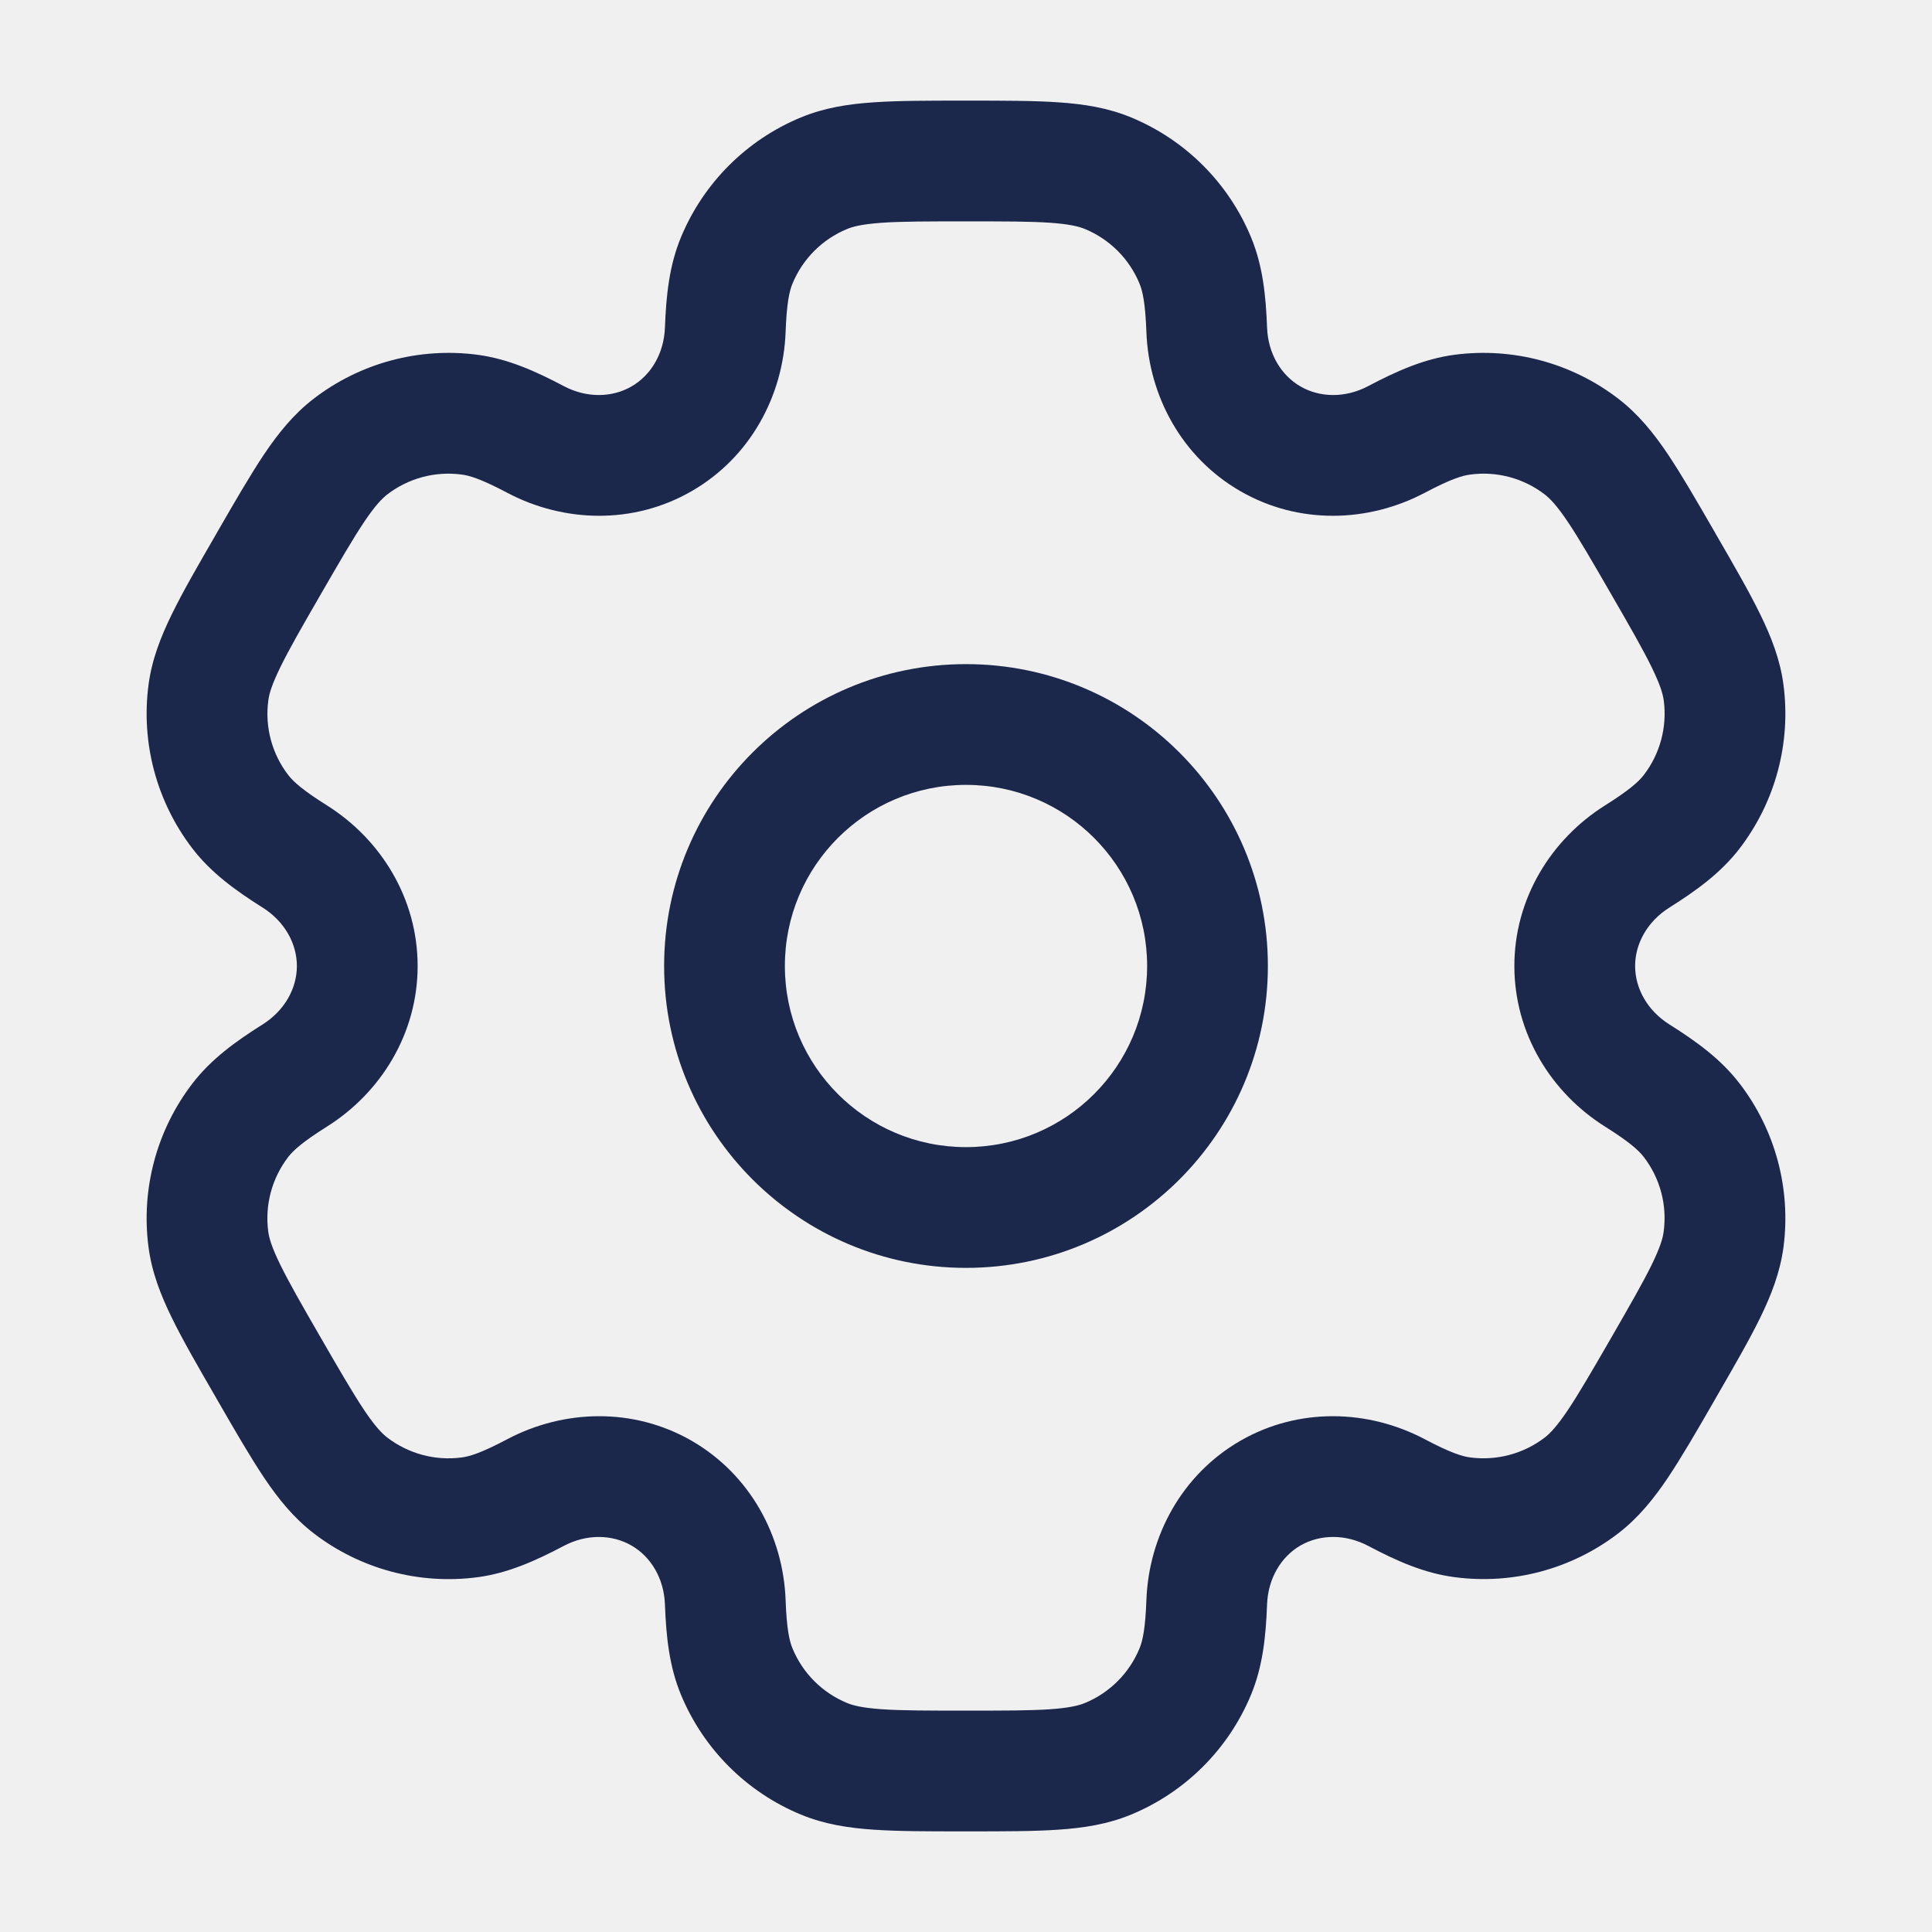
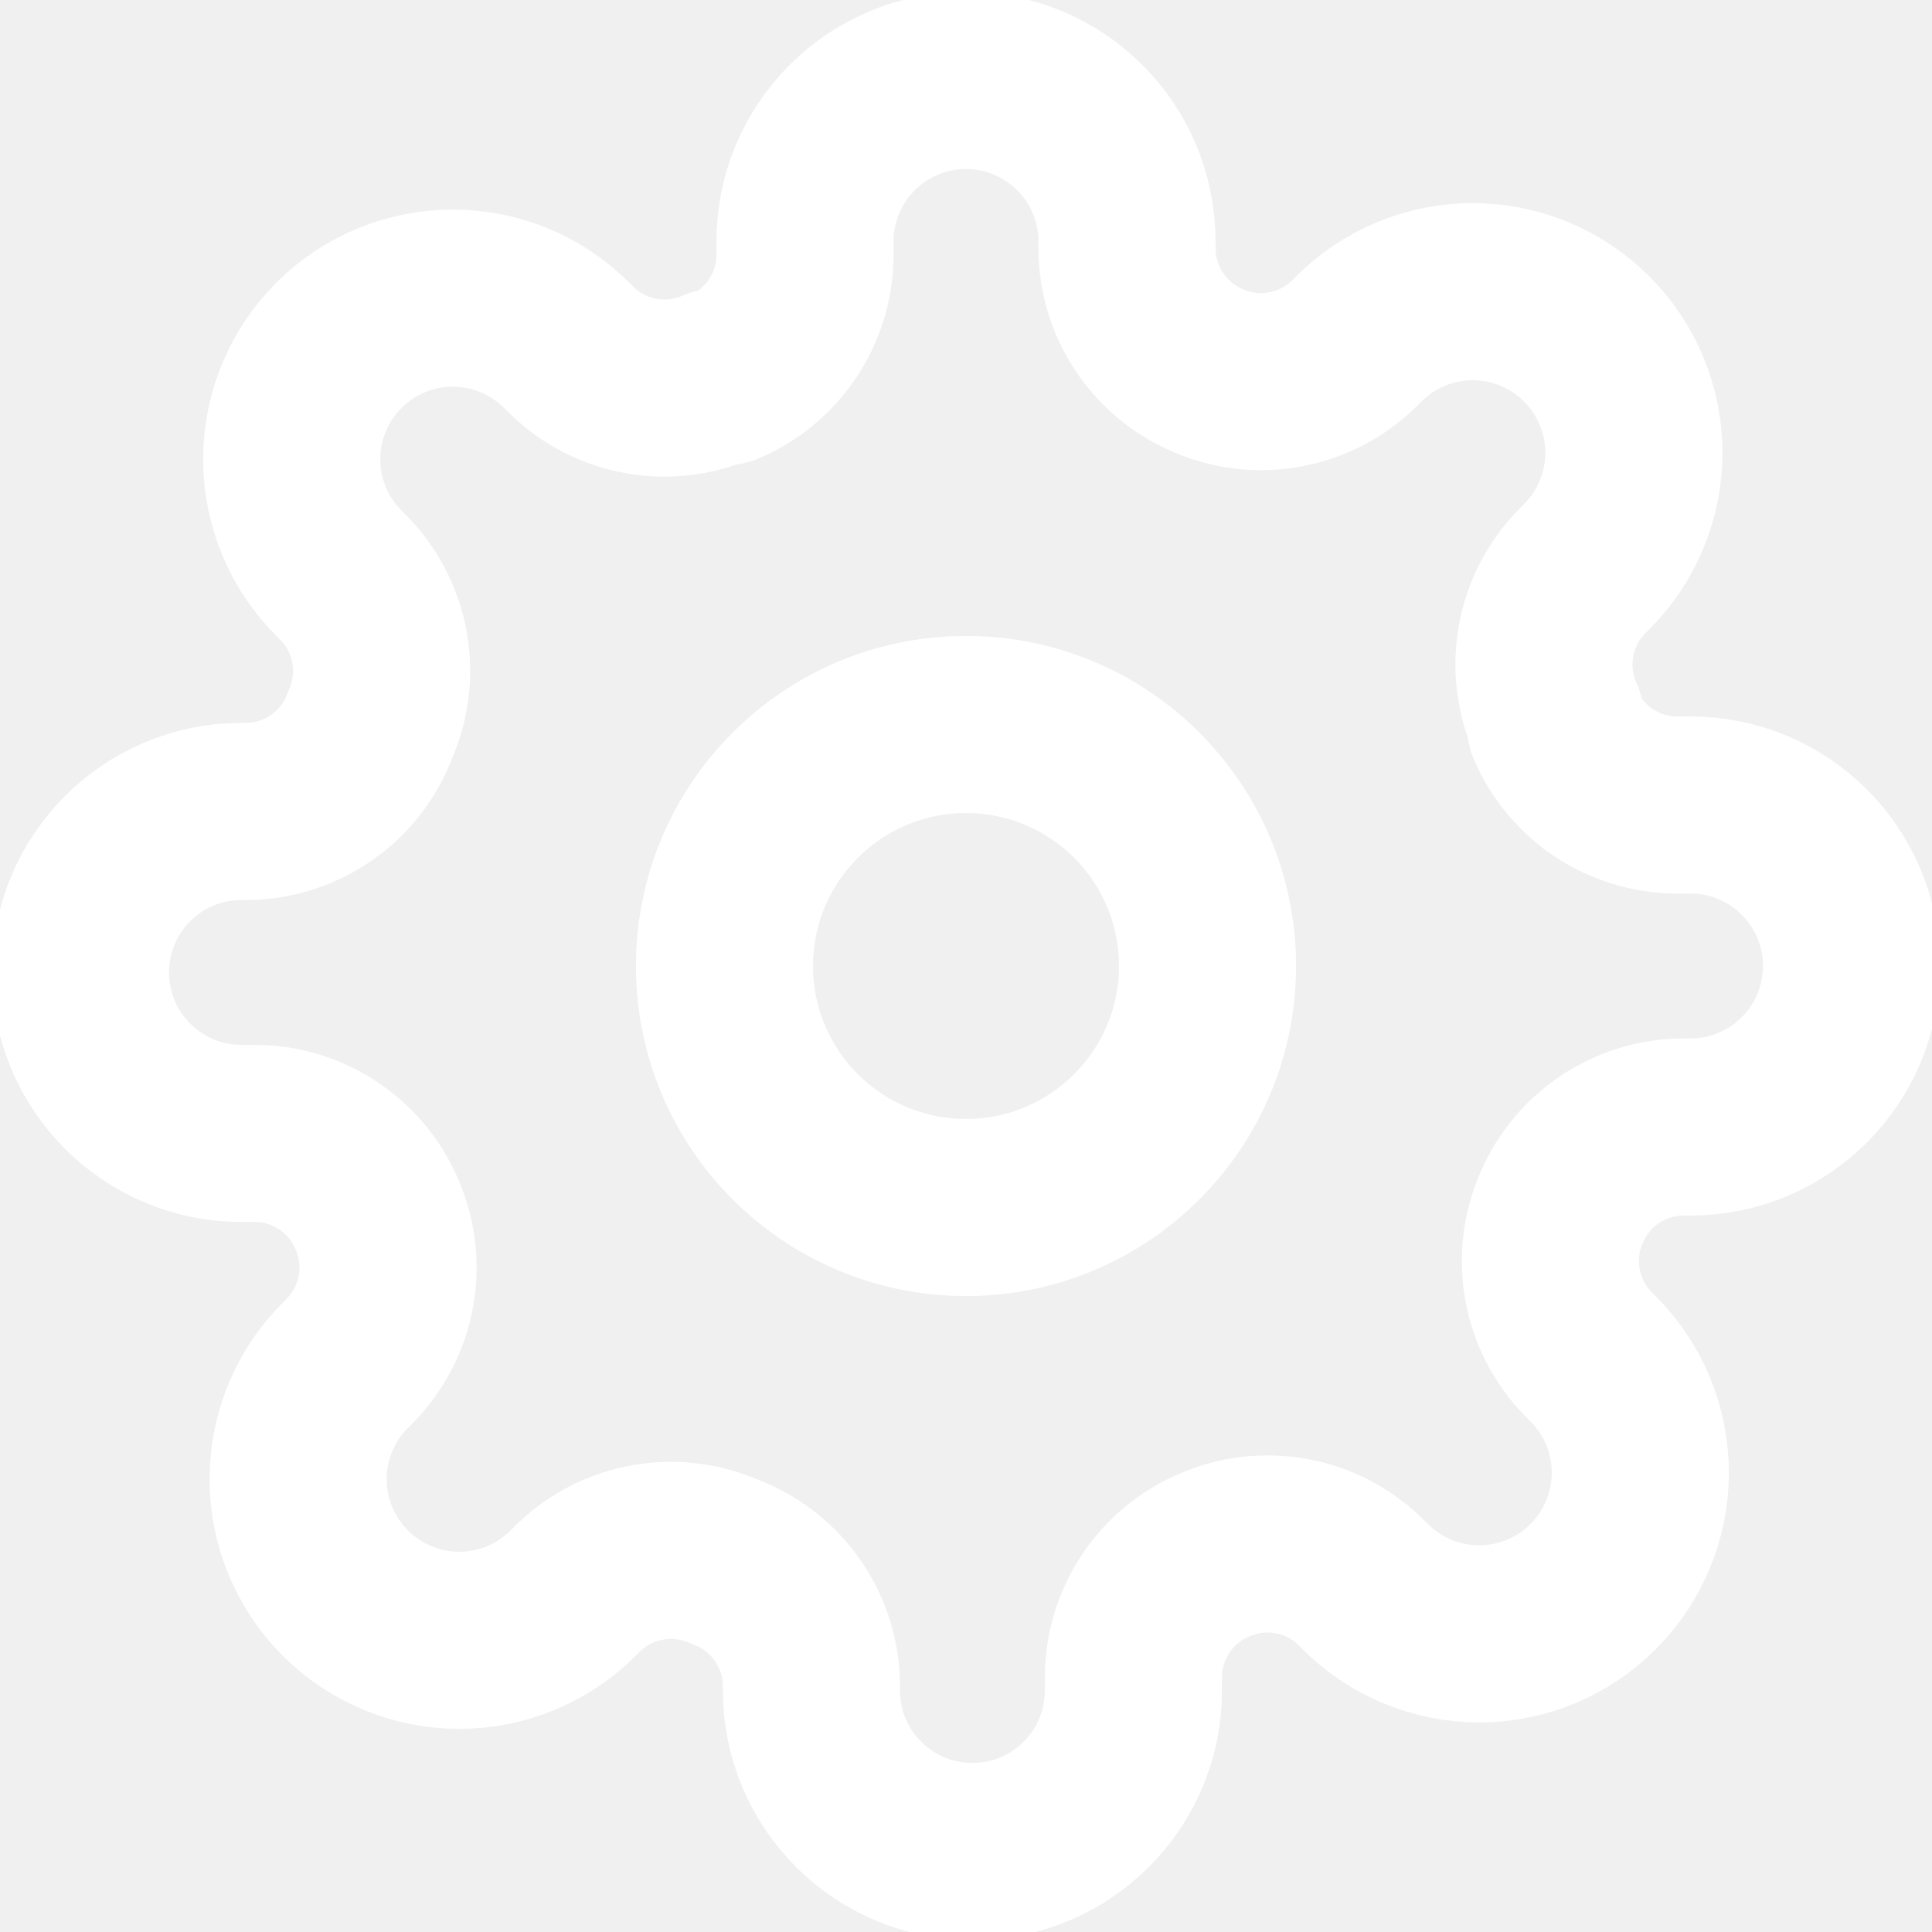
- <svg xmlns="http://www.w3.org/2000/svg" width="800px" height="800px" viewBox="0 0 24 24" fill="none">
-   <path fill-rule="evenodd" clip-rule="evenodd" d="M12 8.25C9.929 8.25 8.25 9.929 8.25 12C8.25 14.071 9.929 15.75 12 15.75C14.071 15.75 15.75 14.071 15.75 12C15.75 9.929 14.071 8.25 12 8.25ZM9.75 12C9.75 10.757 10.757 9.75 12 9.75C13.243 9.75 14.25 10.757 14.25 12C14.25 13.243 13.243 14.25 12 14.25C10.757 14.25 9.75 13.243 9.75 12Z" fill="#1C274C" />
-   <path fill-rule="evenodd" clip-rule="evenodd" d="M11.975 1.25C11.53 1.25 11.159 1.25 10.855 1.271C10.537 1.292 10.238 1.339 9.948 1.459C9.274 1.738 8.738 2.274 8.459 2.948C8.314 3.298 8.275 3.668 8.26 4.07C8.248 4.393 8.085 4.663 7.844 4.801C7.603 4.94 7.288 4.947 7.003 4.796C6.647 4.608 6.307 4.457 5.931 4.407C5.208 4.312 4.476 4.508 3.898 4.952C3.648 5.144 3.458 5.38 3.281 5.643C3.111 5.897 2.925 6.218 2.703 6.603L2.678 6.647C2.455 7.032 2.27 7.353 2.136 7.627C1.996 7.913 1.886 8.195 1.845 8.507C1.75 9.23 1.946 9.961 2.39 10.54C2.621 10.841 2.922 11.06 3.262 11.274C3.536 11.446 3.688 11.722 3.688 12C3.688 12.278 3.536 12.554 3.262 12.726C2.922 12.94 2.621 13.159 2.39 13.46C1.946 14.039 1.75 14.77 1.845 15.493C1.886 15.805 1.996 16.087 2.136 16.373C2.27 16.647 2.455 16.968 2.678 17.353L2.703 17.397C2.925 17.782 3.111 18.103 3.281 18.357C3.458 18.62 3.648 18.856 3.898 19.048C4.476 19.492 5.208 19.688 5.931 19.593C6.307 19.543 6.647 19.392 7.003 19.204C7.288 19.053 7.603 19.06 7.844 19.199C8.085 19.337 8.248 19.607 8.26 19.93C8.275 20.332 8.314 20.702 8.459 21.052C8.738 21.726 9.274 22.262 9.948 22.541C10.238 22.661 10.537 22.708 10.855 22.729C11.159 22.75 11.53 22.75 11.975 22.75H12.025C12.47 22.75 12.841 22.75 13.145 22.729C13.463 22.708 13.762 22.661 14.052 22.541C14.726 22.262 15.262 21.726 15.541 21.052C15.686 20.702 15.725 20.332 15.74 19.93C15.752 19.607 15.915 19.337 16.156 19.198C16.397 19.06 16.712 19.053 16.997 19.204C17.353 19.392 17.693 19.543 18.069 19.592C18.792 19.688 19.524 19.492 20.102 19.048C20.352 18.856 20.542 18.62 20.719 18.357C20.889 18.103 21.075 17.782 21.297 17.397L21.322 17.353C21.544 16.968 21.73 16.647 21.864 16.373C22.004 16.087 22.113 15.805 22.155 15.493C22.25 14.77 22.054 14.038 21.61 13.46C21.379 13.159 21.078 12.94 20.738 12.726C20.464 12.554 20.312 12.278 20.312 12C20.312 11.722 20.464 11.446 20.738 11.274C21.078 11.06 21.379 10.841 21.61 10.54C22.054 9.961 22.25 9.23 22.155 8.507C22.114 8.195 22.004 7.913 21.864 7.627C21.73 7.353 21.545 7.032 21.322 6.647L21.297 6.603C21.075 6.218 20.889 5.897 20.719 5.643C20.542 5.38 20.352 5.144 20.102 4.952C19.524 4.508 18.792 4.312 18.069 4.407C17.693 4.457 17.353 4.608 16.997 4.796C16.712 4.947 16.397 4.94 16.156 4.801C15.915 4.663 15.752 4.393 15.74 4.07C15.725 3.668 15.686 3.298 15.541 2.948C15.262 2.274 14.726 1.738 14.052 1.459C13.762 1.339 13.463 1.292 13.145 1.271C12.841 1.25 12.47 1.25 12.025 1.25H11.975ZM10.522 2.845C10.599 2.813 10.716 2.784 10.957 2.767C11.204 2.75 11.524 2.75 12 2.75C12.476 2.75 12.796 2.75 13.043 2.767C13.284 2.784 13.401 2.813 13.478 2.845C13.785 2.972 14.028 3.215 14.155 3.522C14.195 3.618 14.228 3.769 14.241 4.126C14.271 4.918 14.68 5.681 15.406 6.1C16.132 6.52 16.997 6.492 17.698 6.122C18.014 5.955 18.161 5.908 18.265 5.895C18.594 5.851 18.926 5.94 19.189 6.142C19.255 6.193 19.34 6.28 19.474 6.48C19.613 6.686 19.773 6.963 20.011 7.375C20.249 7.787 20.408 8.064 20.517 8.287C20.623 8.504 20.657 8.62 20.668 8.703C20.711 9.032 20.622 9.364 20.42 9.627C20.356 9.71 20.242 9.814 19.94 10.004C19.268 10.426 18.812 11.162 18.812 12C18.812 12.838 19.268 13.574 19.94 13.996C20.242 14.186 20.356 14.29 20.42 14.373C20.622 14.636 20.711 14.968 20.667 15.297C20.657 15.38 20.623 15.496 20.517 15.713C20.408 15.935 20.249 16.212 20.011 16.625C19.773 17.037 19.612 17.314 19.474 17.52C19.339 17.72 19.255 17.807 19.189 17.858C18.926 18.059 18.594 18.148 18.265 18.105C18.161 18.092 18.014 18.045 17.698 17.878C16.997 17.508 16.132 17.48 15.406 17.899C14.68 18.319 14.271 19.082 14.241 19.874C14.228 20.231 14.195 20.382 14.155 20.478C14.028 20.785 13.785 21.028 13.478 21.155C13.401 21.187 13.284 21.216 13.043 21.233C12.796 21.25 12.476 21.25 12 21.25C11.524 21.25 11.204 21.25 10.957 21.233C10.716 21.216 10.599 21.187 10.522 21.155C10.215 21.028 9.972 20.785 9.845 20.478C9.805 20.382 9.772 20.231 9.759 19.874C9.729 19.082 9.32 18.319 8.594 17.899C7.868 17.48 7.003 17.508 6.302 17.878C5.986 18.045 5.839 18.092 5.735 18.105C5.406 18.149 5.074 18.059 4.811 17.858C4.745 17.807 4.66 17.72 4.526 17.52C4.388 17.314 4.227 17.037 3.989 16.625C3.751 16.213 3.592 15.936 3.483 15.713C3.376 15.496 3.343 15.38 3.332 15.297C3.289 14.968 3.378 14.636 3.58 14.373C3.644 14.29 3.758 14.186 4.06 13.996C4.732 13.574 5.188 12.838 5.188 12C5.188 11.162 4.732 10.426 4.06 10.004C3.758 9.814 3.644 9.71 3.58 9.627C3.378 9.364 3.289 9.031 3.333 8.703C3.343 8.62 3.377 8.504 3.483 8.287C3.592 8.064 3.751 7.787 3.989 7.375C4.227 6.963 4.388 6.686 4.526 6.48C4.661 6.28 4.745 6.193 4.811 6.142C5.074 5.94 5.406 5.851 5.735 5.895C5.839 5.908 5.986 5.955 6.302 6.122C7.003 6.492 7.868 6.52 8.594 6.1C9.32 5.681 9.729 4.918 9.759 4.126C9.772 3.769 9.805 3.618 9.845 3.522C9.972 3.215 10.215 2.972 10.522 2.845Z" fill="#1C274C" />
+ <svg xmlns="http://www.w3.org/2000/svg" viewBox="0 0 24 24" width="64" height="64" fill="none" stroke="#FFFFFF" stroke-width="2.2" stroke-linecap="round" stroke-linejoin="round">
+   <circle cx="12" cy="12" r="3" />
+   <path d="M19.4 15a1.65 1.65 0 0 0 .33 1.82l.06.06a2 2 0 0 1 0 2.83 2 2 0 0 1-2.83 0l-.06-.06a1.65 1.65 0 0 0-1.82-.33 1.65 1.65 0 0 0-1 1.51V21a2 2 0 0 1-2 2 2 2 0 0 1-2-2v-.09A1.65 1.65 0 0 0 9 19.4a1.65 1.65 0 0 0-1.82.33l-.06.06a2 2 0 0 1-2.83 0 2 2 0 0 1 0-2.83l.06-.06a1.65 1.65 0 0 0 .33-1.82 1.65 1.65 0 0 0-1.51-1H3a2 2 0 0 1-2-2 2 2 0 0 1 2-2h.09A1.65 1.65 0 0 0 4.6 9a1.65 1.65 0 0 0-.33-1.82l-.06-.06a2 2 0 0 1 0-2.83 2 2 0 0 1 2.83 0l.06.06a1.65 1.65 0 0 0 1.82.33H9a1.65 1.65 0 0 0 1-1.51V3a2 2 0 0 1 2-2 2 2 0 0 1 2 2v.09a1.65 1.65 0 0 0 1 1.51 1.65 1.65 0 0 0 1.82-.33l.06-.06a2 2 0 0 1 2.83 0 2 2 0 0 1 0 2.83l-.06.06a1.65 1.65 0 0 0-.33 1.82V9a1.65 1.65 0 0 0 1.51 1H21a2 2 0 0 1 2 2 2 2 0 0 1-2 2h-.09a1.65 1.65 0 0 0-1.51 1z" />
</svg>
